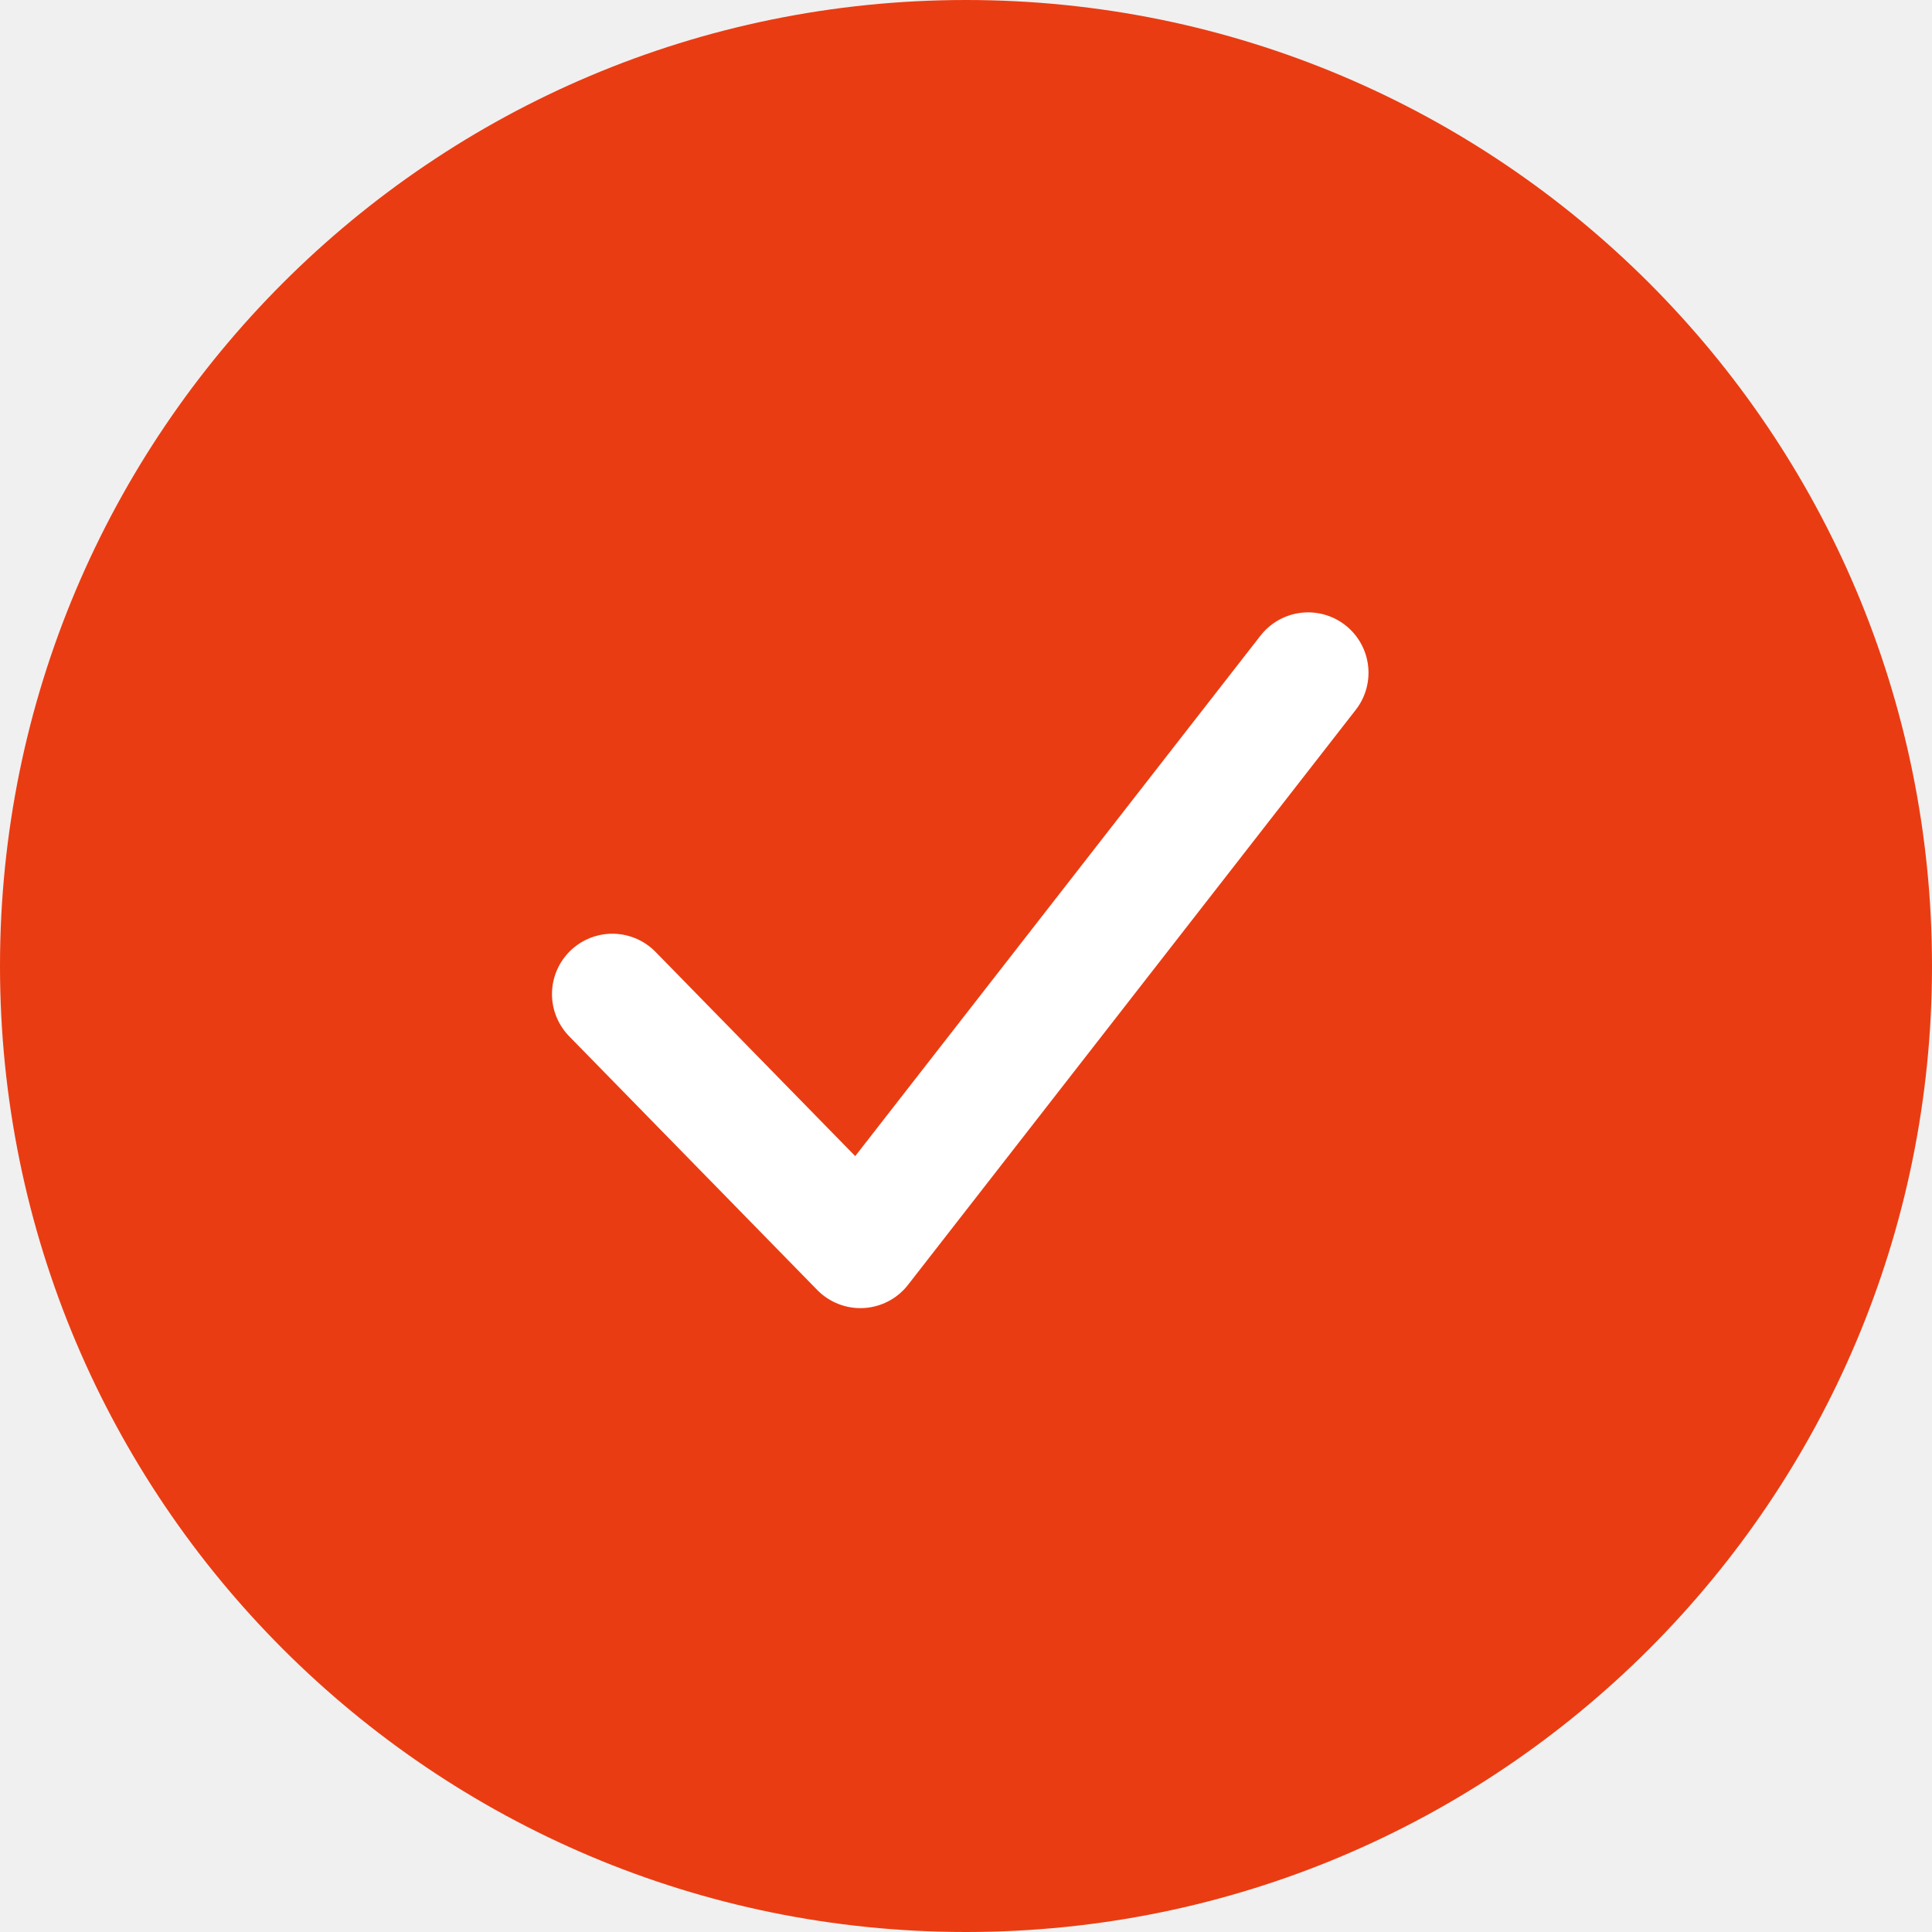
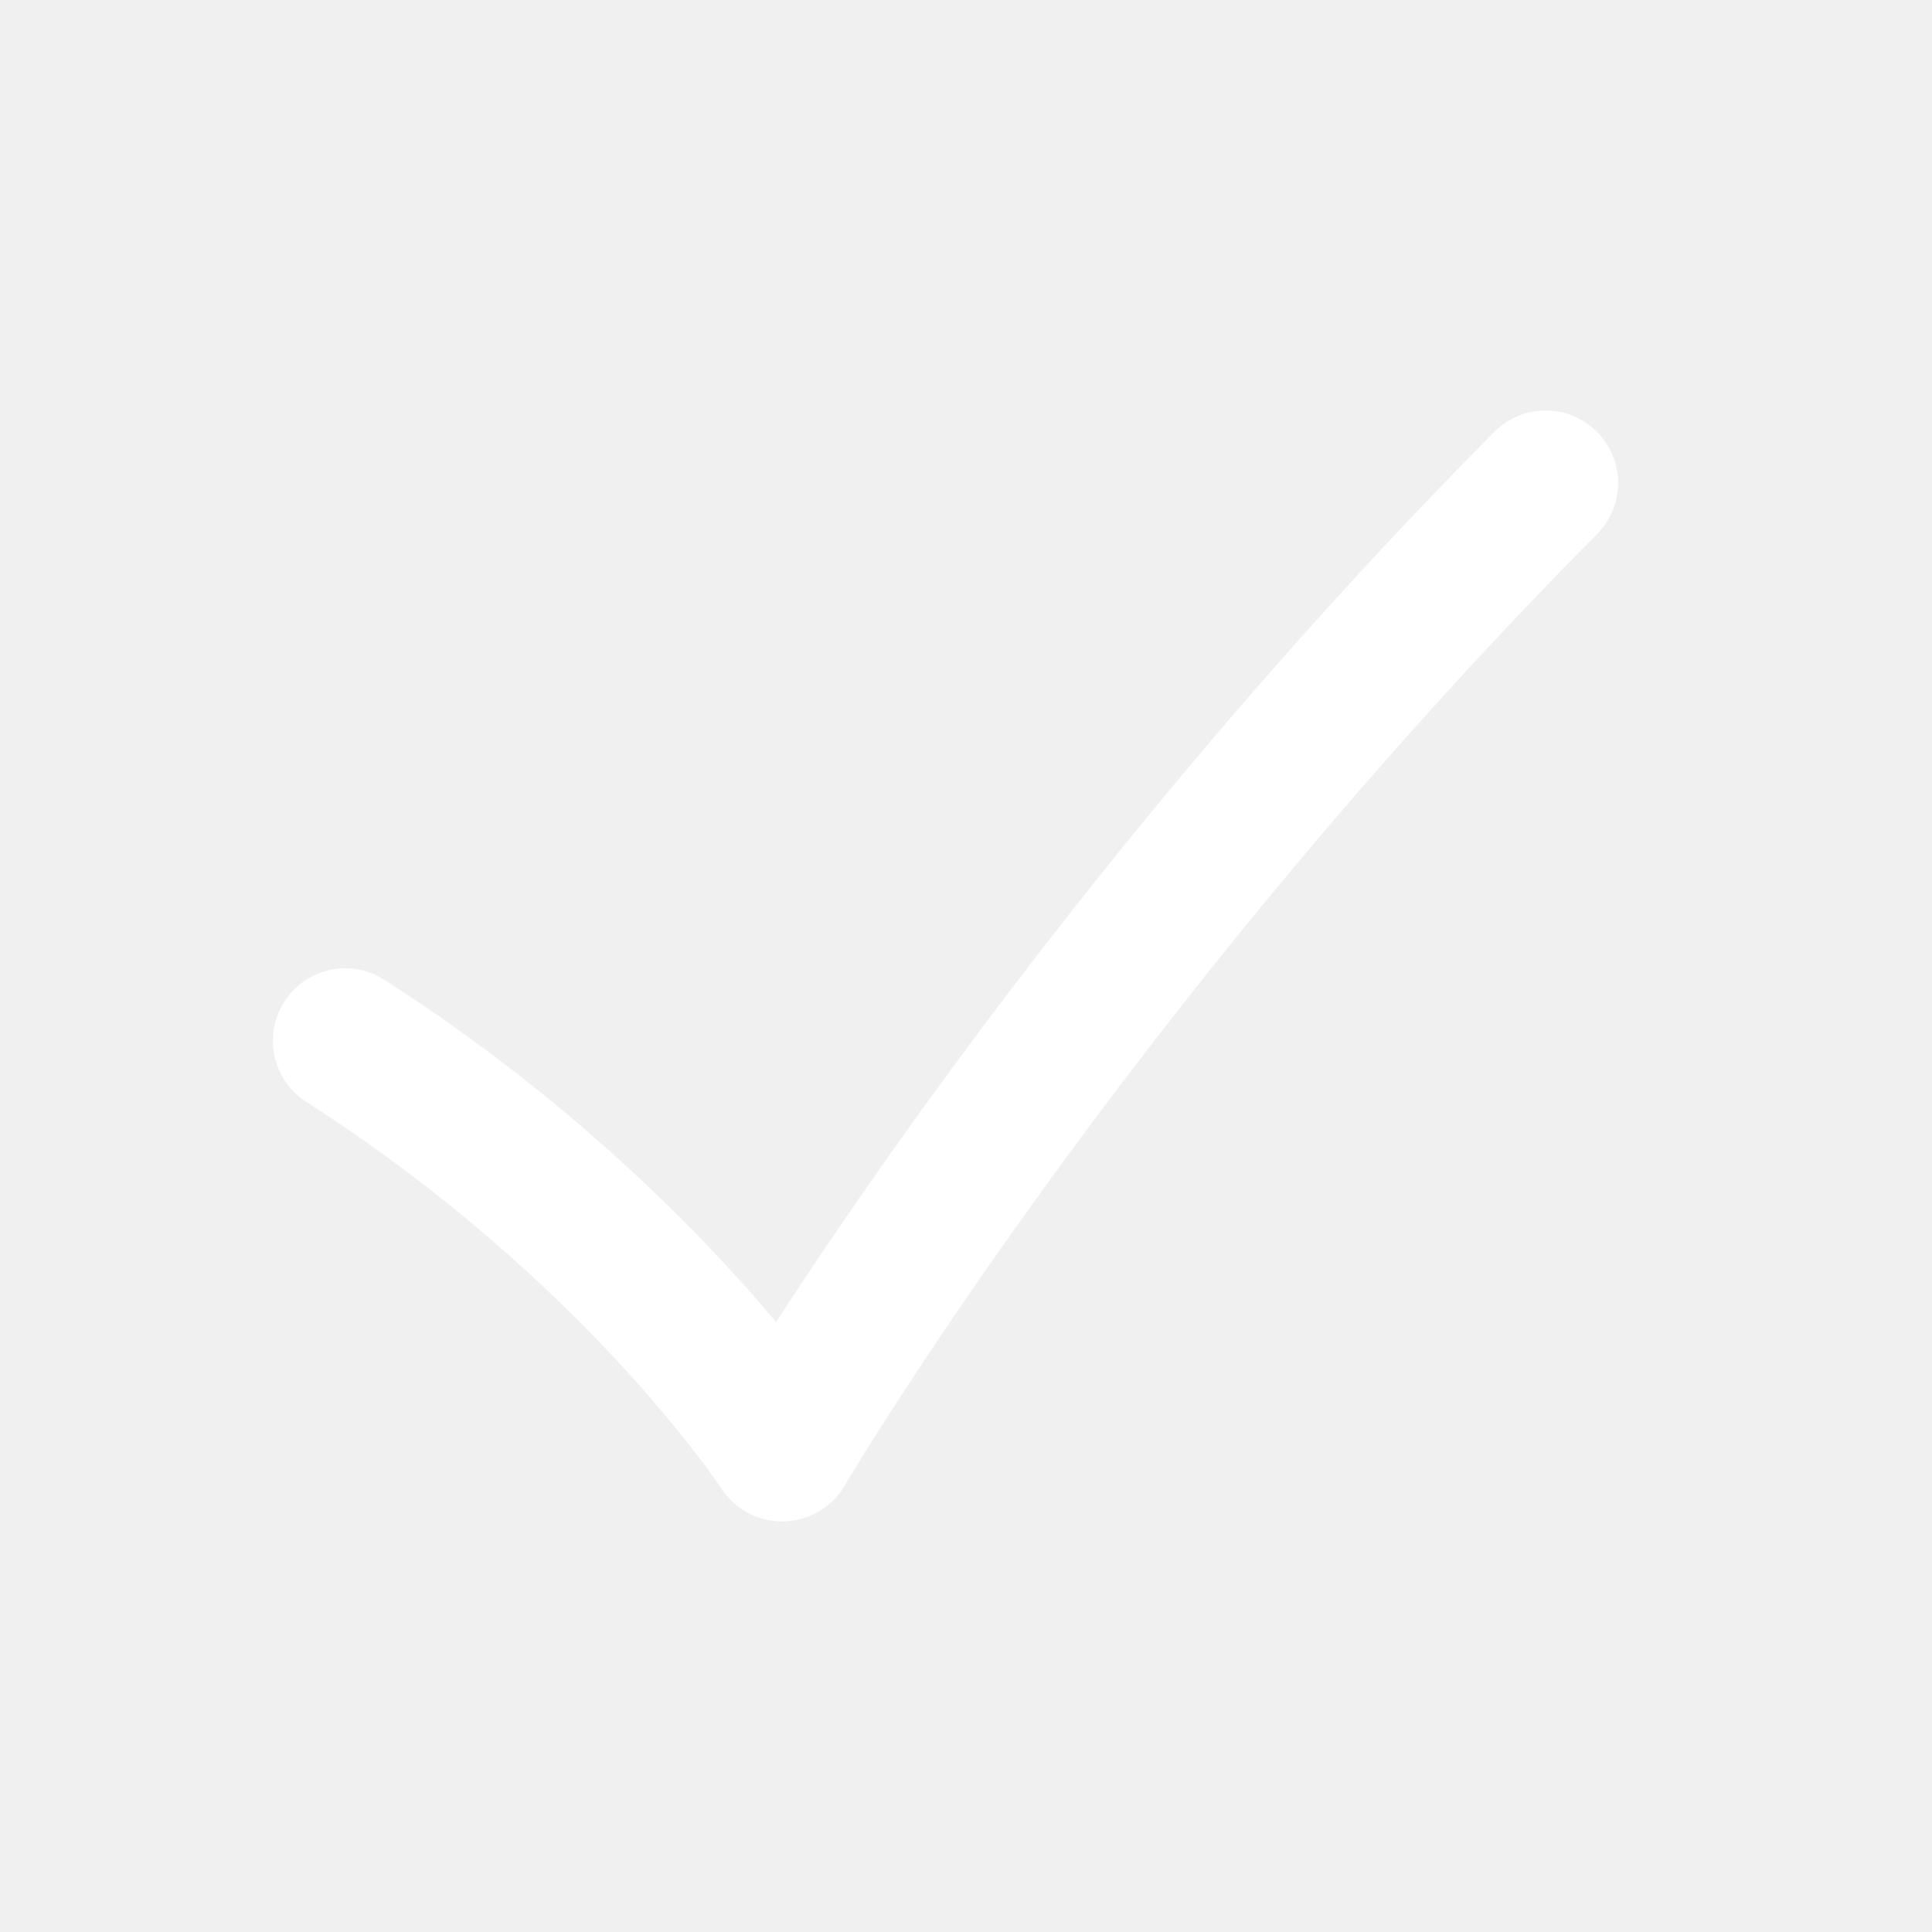
- <svg xmlns="http://www.w3.org/2000/svg" width="800px" height="800px" viewBox="0 0 24 24" fill="none">
-   <circle cx="12" cy="12" r="12" fill="#EA3C12" />
-   <path d="M7.607 12.349L10.688 15.5L16.25 8.357" stroke="white" stroke-width="1.5" stroke-linecap="round" stroke-linejoin="round" />
+ <svg xmlns="http://www.w3.org/2000/svg" width="14" height="14" viewBox="0 0 14 14" fill="none">
+   <path fill-rule="evenodd" clip-rule="evenodd" d="M11.57 3.127C11.776 3.332 11.777 3.664 11.573 3.87C9.861 5.596 8.495 7.323 7.557 8.62C7.088 9.268 6.728 9.807 6.485 10.183C6.363 10.371 6.271 10.518 6.21 10.618C6.179 10.668 6.156 10.705 6.141 10.73L6.125 10.758L6.121 10.765L6.12 10.766C6.028 10.923 5.861 11.021 5.679 11.025C5.498 11.029 5.327 10.939 5.228 10.787C5.228 10.787 5.227 10.786 5.227 10.786L5.227 10.785L5.22 10.776C5.214 10.766 5.204 10.751 5.189 10.731C5.161 10.69 5.116 10.628 5.055 10.549C4.934 10.39 4.748 10.161 4.498 9.889C3.997 9.346 3.239 8.638 2.219 7.984C1.975 7.827 1.904 7.502 2.061 7.258C2.217 7.014 2.542 6.943 2.786 7.1C3.896 7.812 4.72 8.583 5.269 9.177C5.404 9.323 5.522 9.459 5.624 9.58C5.875 9.193 6.239 8.651 6.706 8.005C7.667 6.677 9.067 4.904 10.828 3.13C11.032 2.924 11.364 2.923 11.57 3.127Z" fill="white" />
</svg>
